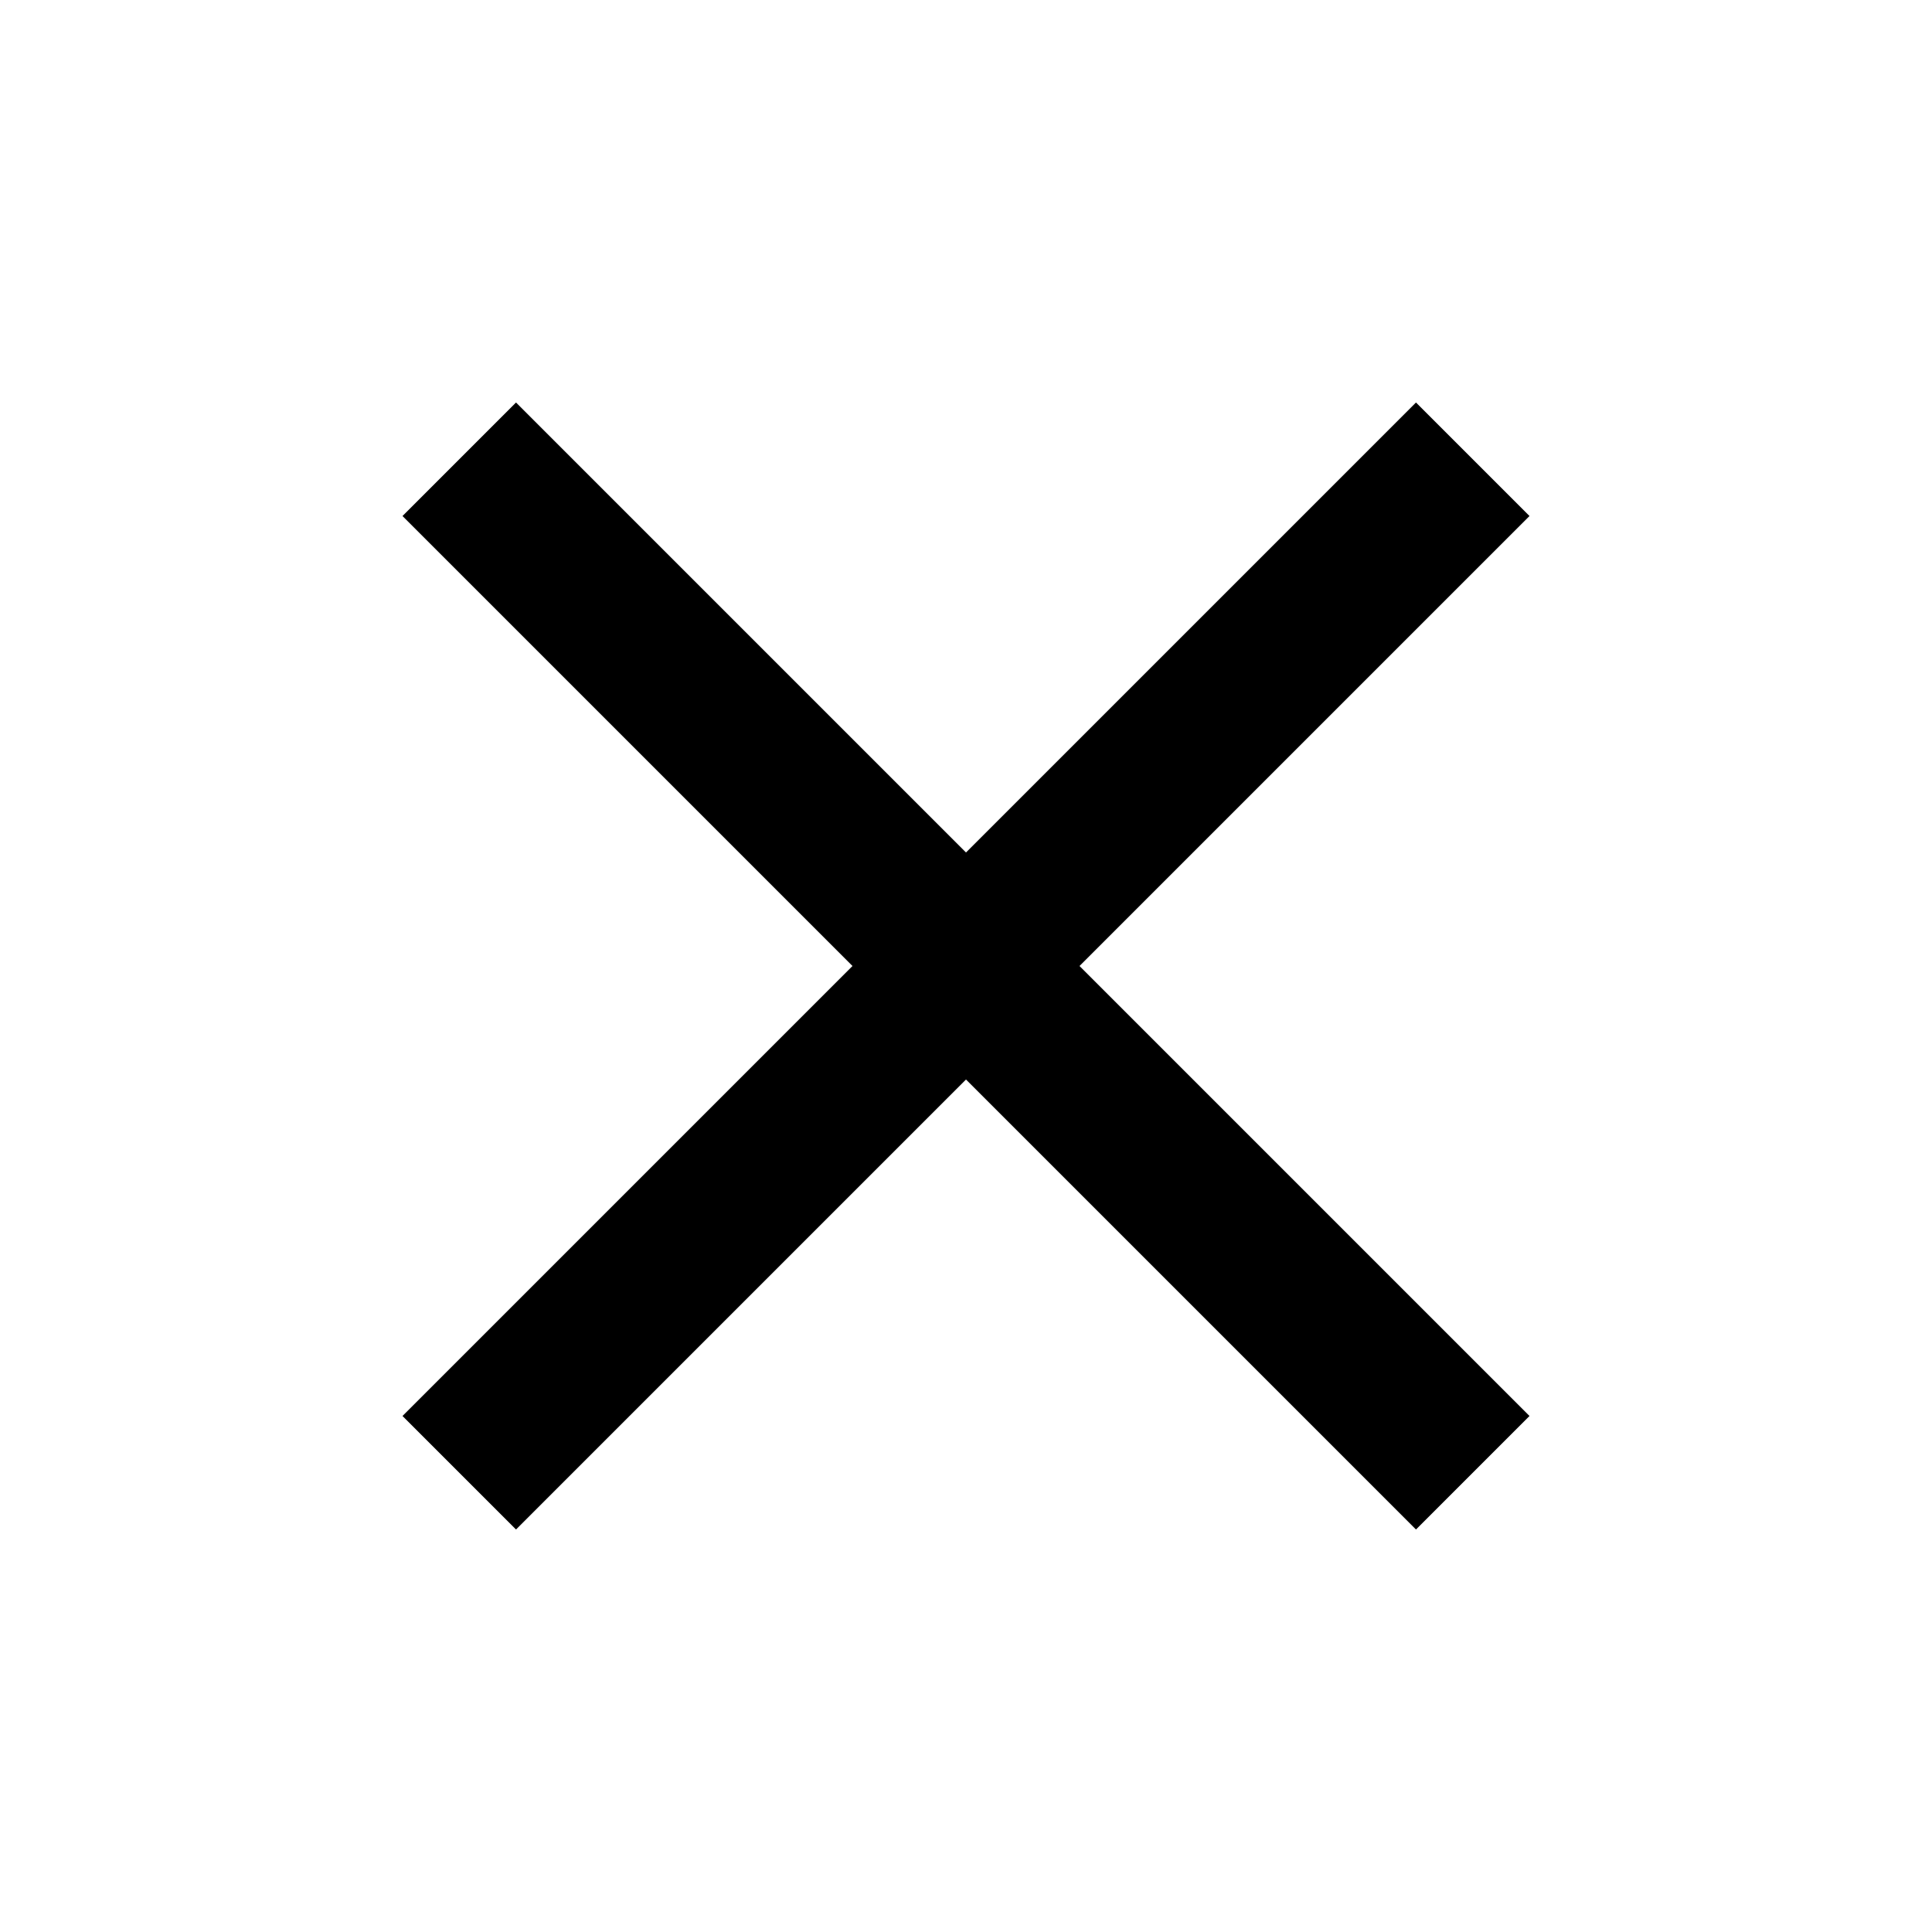
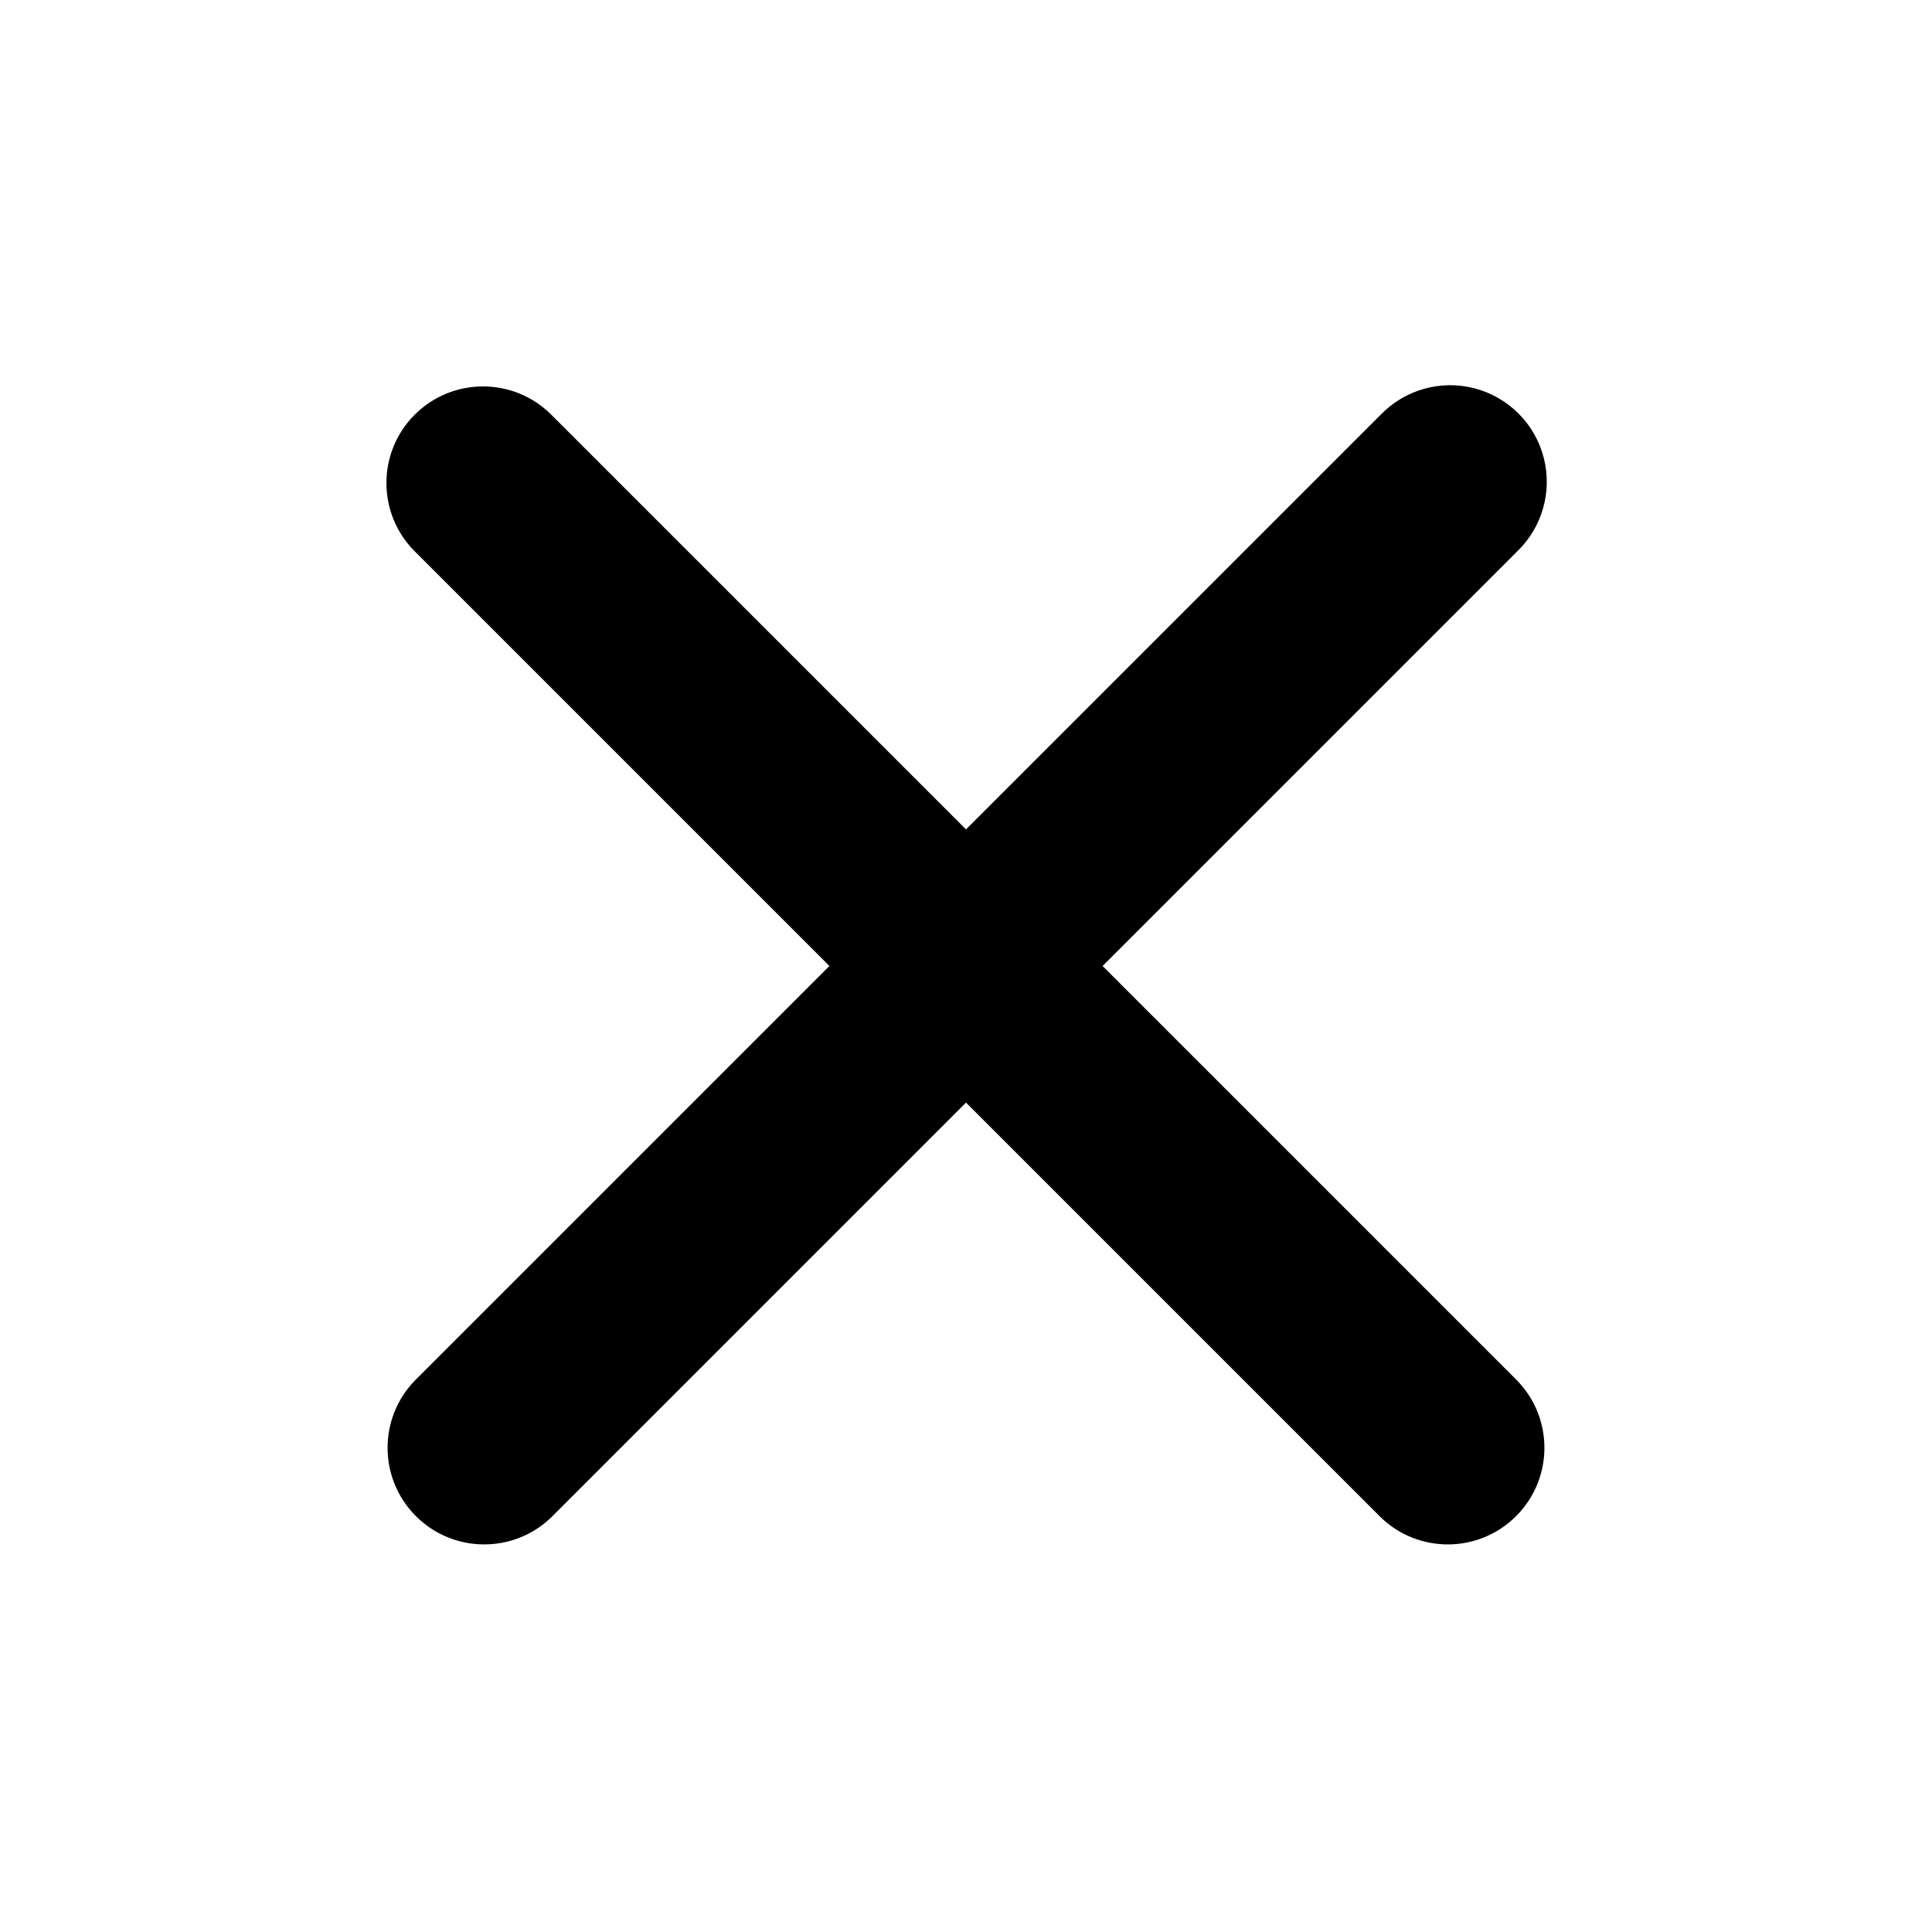
- <svg xmlns="http://www.w3.org/2000/svg" height="24" viewBox="0 0 24 24" width="24">
-   <path d="M0 0h24v24H0z" fill="none" />
-   <path fill="currentColor" d="M19 6.41L17.59 5 12 10.59 6.41 5 5 6.41 10.59 12 5 17.59 6.41 19 12 13.41 17.59 19 19 17.59 13.41 12z" />
+ <svg xmlns="http://www.w3.org/2000/svg" viewBox="0 0 20 20" fill="currentColor">
+   <path fill-rule="evenodd" d="M4.293 4.293a1 1 0 011.414 0L10 8.586l4.293-4.293a1 1 0 111.414 1.414L11.414 10l4.293 4.293a1 1 0 01-1.414 1.414L10 11.414l-4.293 4.293a1 1 0 01-1.414-1.414L8.586 10 4.293 5.707a1 1 0 010-1.414z" clip-rule="evenodd" />
</svg>
